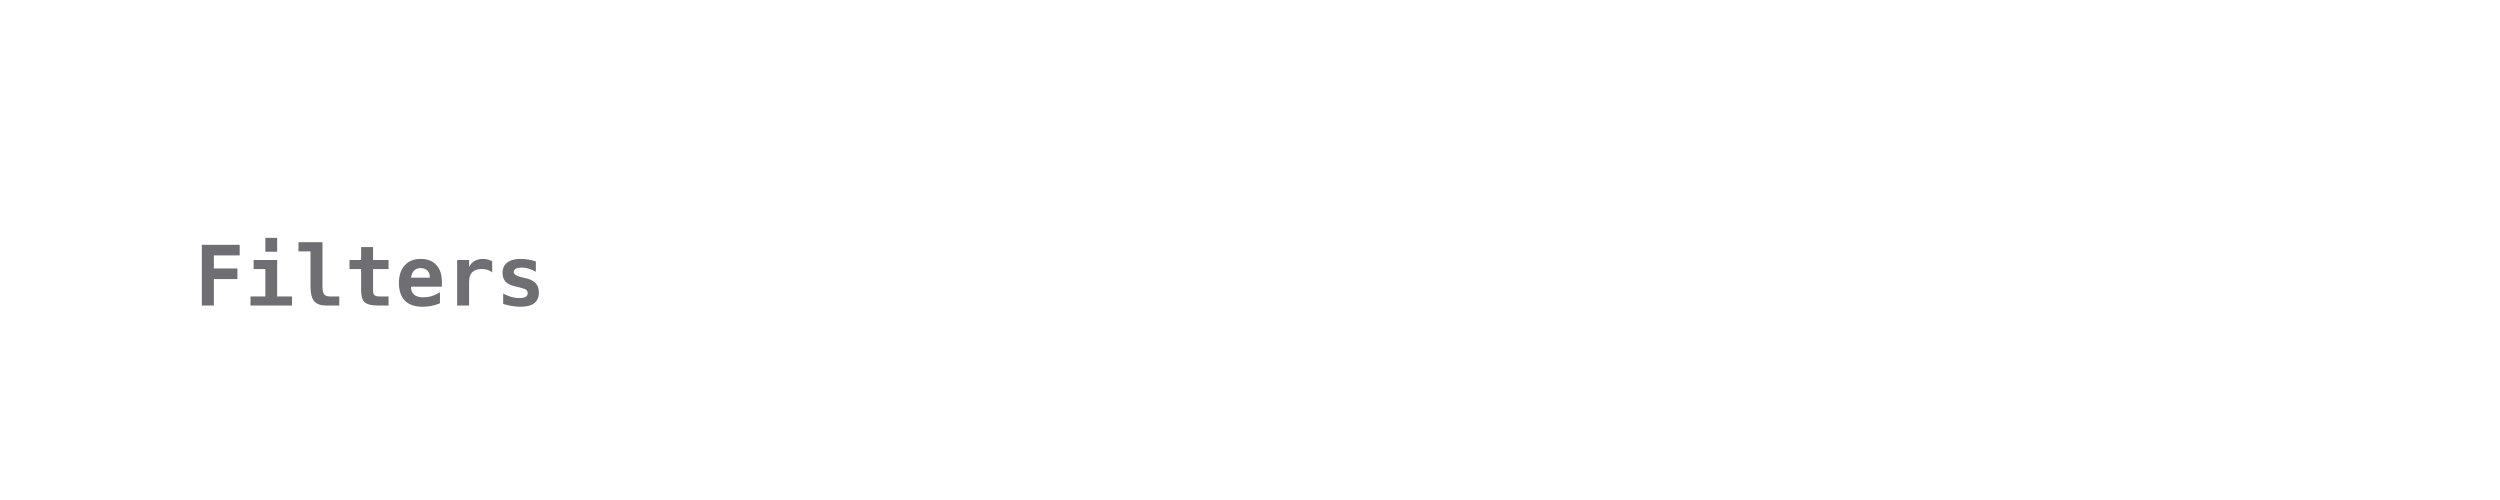
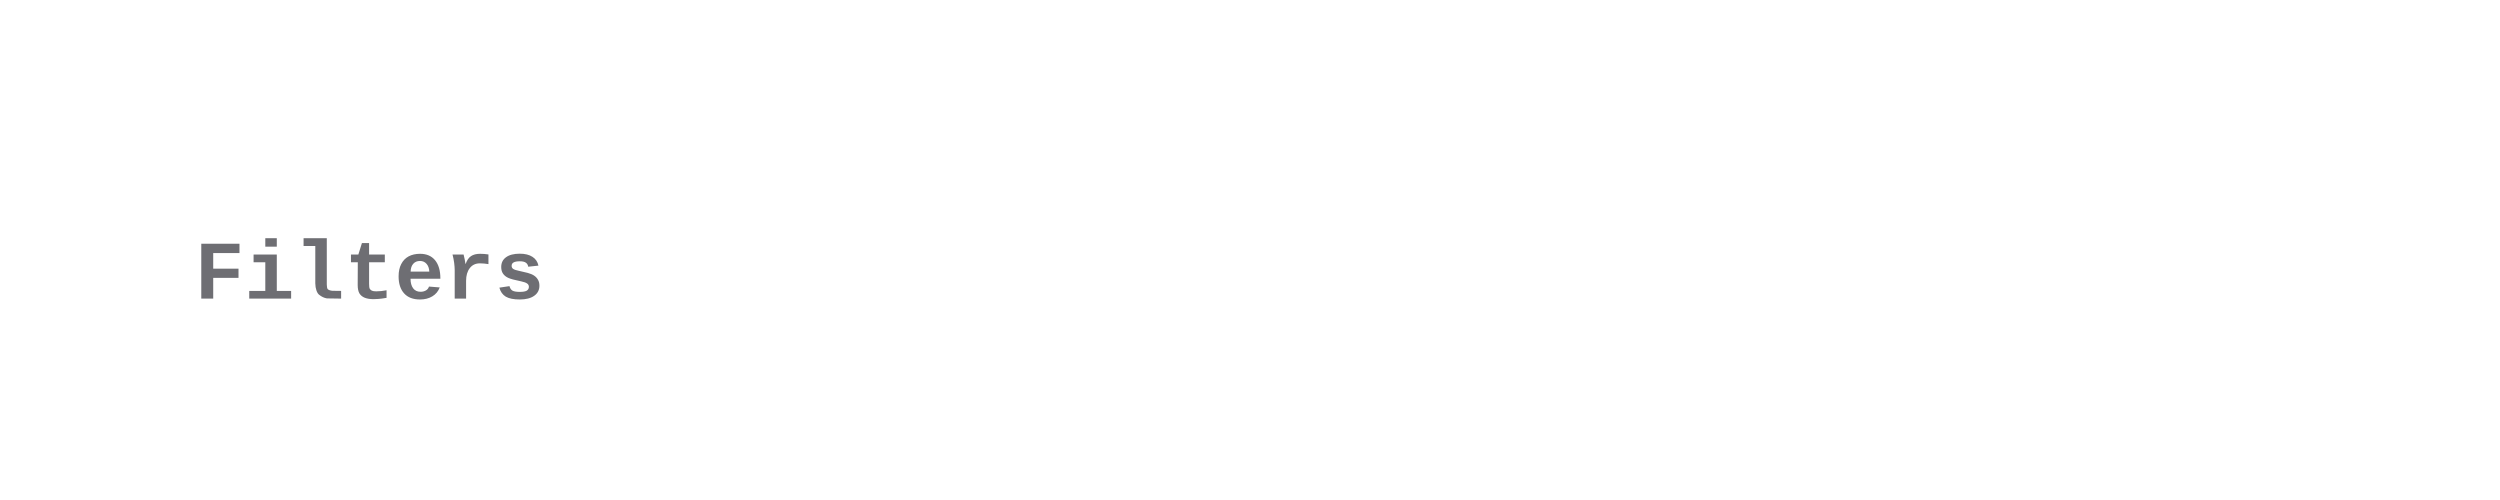
<svg xmlns="http://www.w3.org/2000/svg" viewBox="0 0 360 72" width="360" height="72">
  <defs>
    <clipPath id="cp0">
-       <rect x="20" y="20" width="67.9" height="40" />
+       <rect x="20" y="20" width="66.4" height="40" />
    </clipPath>
    <clipPath id="ov1">
-       <rect x="20" y="20" width="67.9" height="40" rx="0" />
+       <rect x="20" y="20" width="66.4" height="40" rx="0" />
    </clipPath>
    <clipPath id="cp2">
-       <rect x="28" y="34" width="51.9" height="12" />
+       <rect x="28" y="34" width="50.4" height="12" />
    </clipPath>
    <clipPath id="ct3">
-       <rect x="28" y="34" width="51.9" height="12" />
+       <rect x="28" y="34" width="50.4" height="12" />
    </clipPath>
  </defs>
  <g clip-path="url(#cp0)">
    <g clip-path="url(#ov1)">
      <g clip-path="url(#cp2)">
        <g clip-path="url(#ct3)">
-           <text x="28" y="44" font-family="&quot;ui-monospace&quot;, &quot;SFMono-Regular&quot;, &quot;Menlo&quot;, monospace" font-size="12" font-weight="650" fill="rgb(110,110,115)">Filters</text>
+           <text x="28" y="43" font-family="&quot;Courier New&quot;, monospace" font-size="12" font-weight="650" fill="rgb(110,110,115)">Filters</text>
        </g>
      </g>
    </g>
  </g>
</svg>
